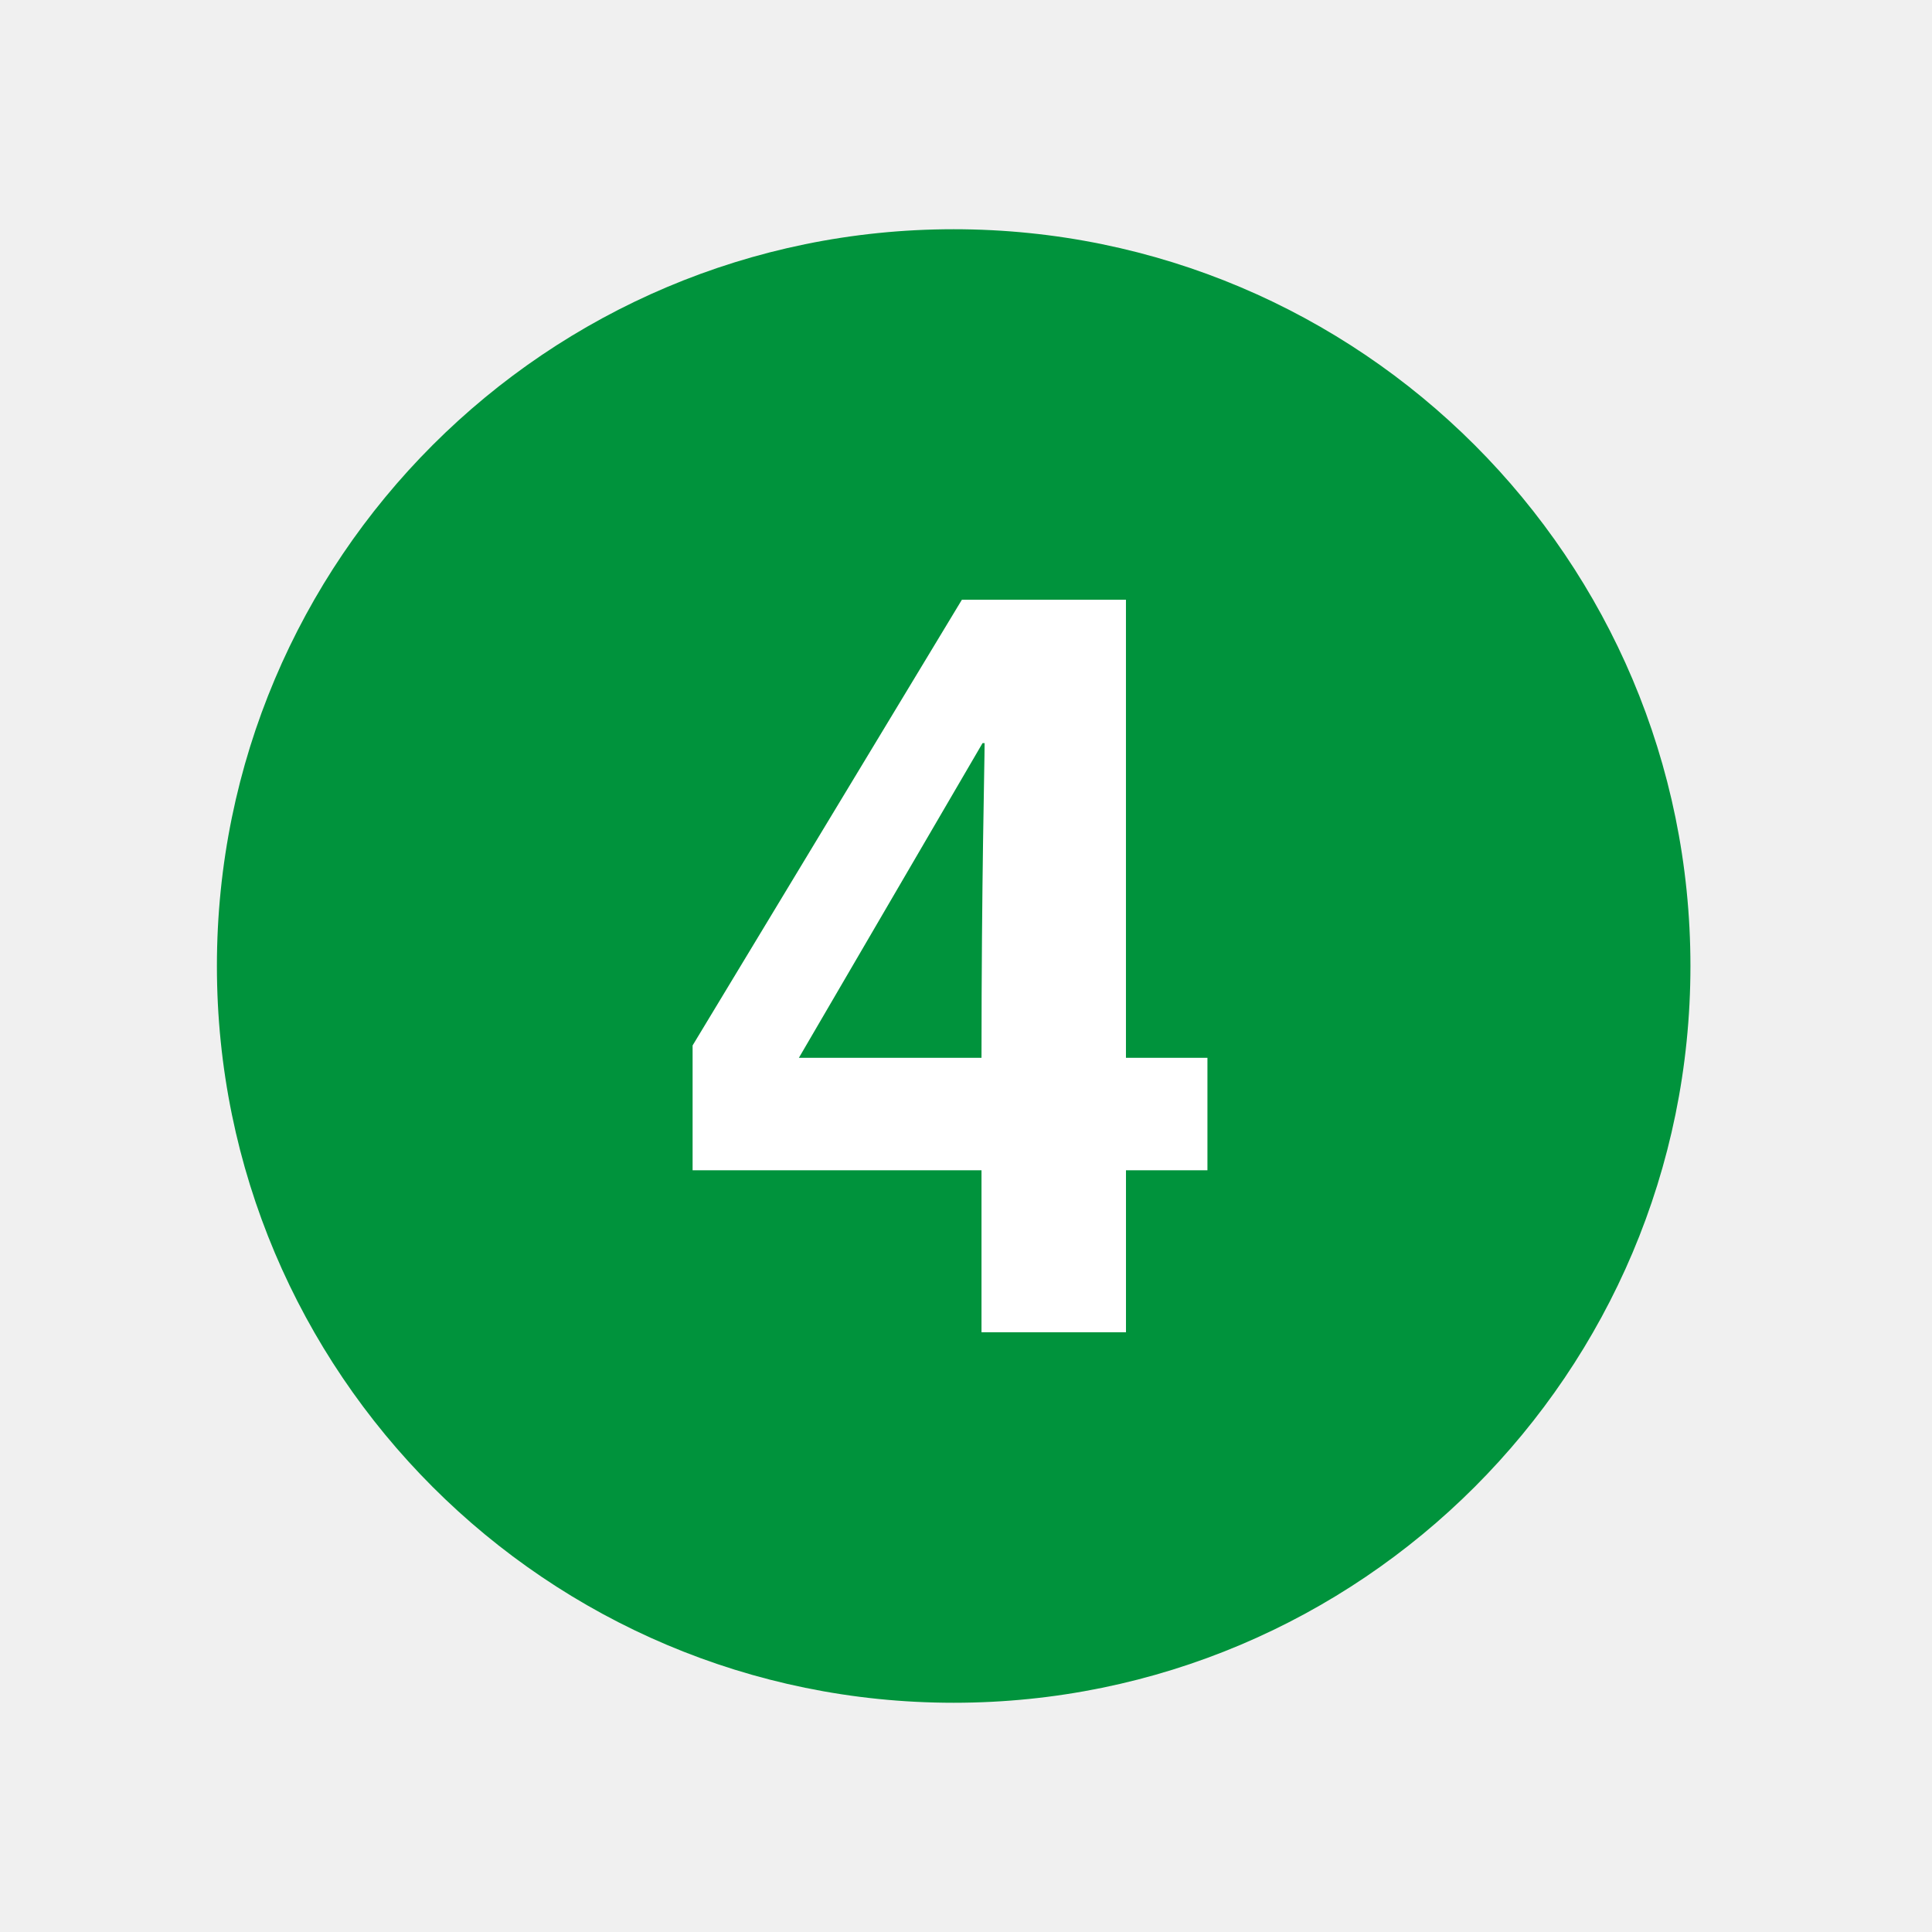
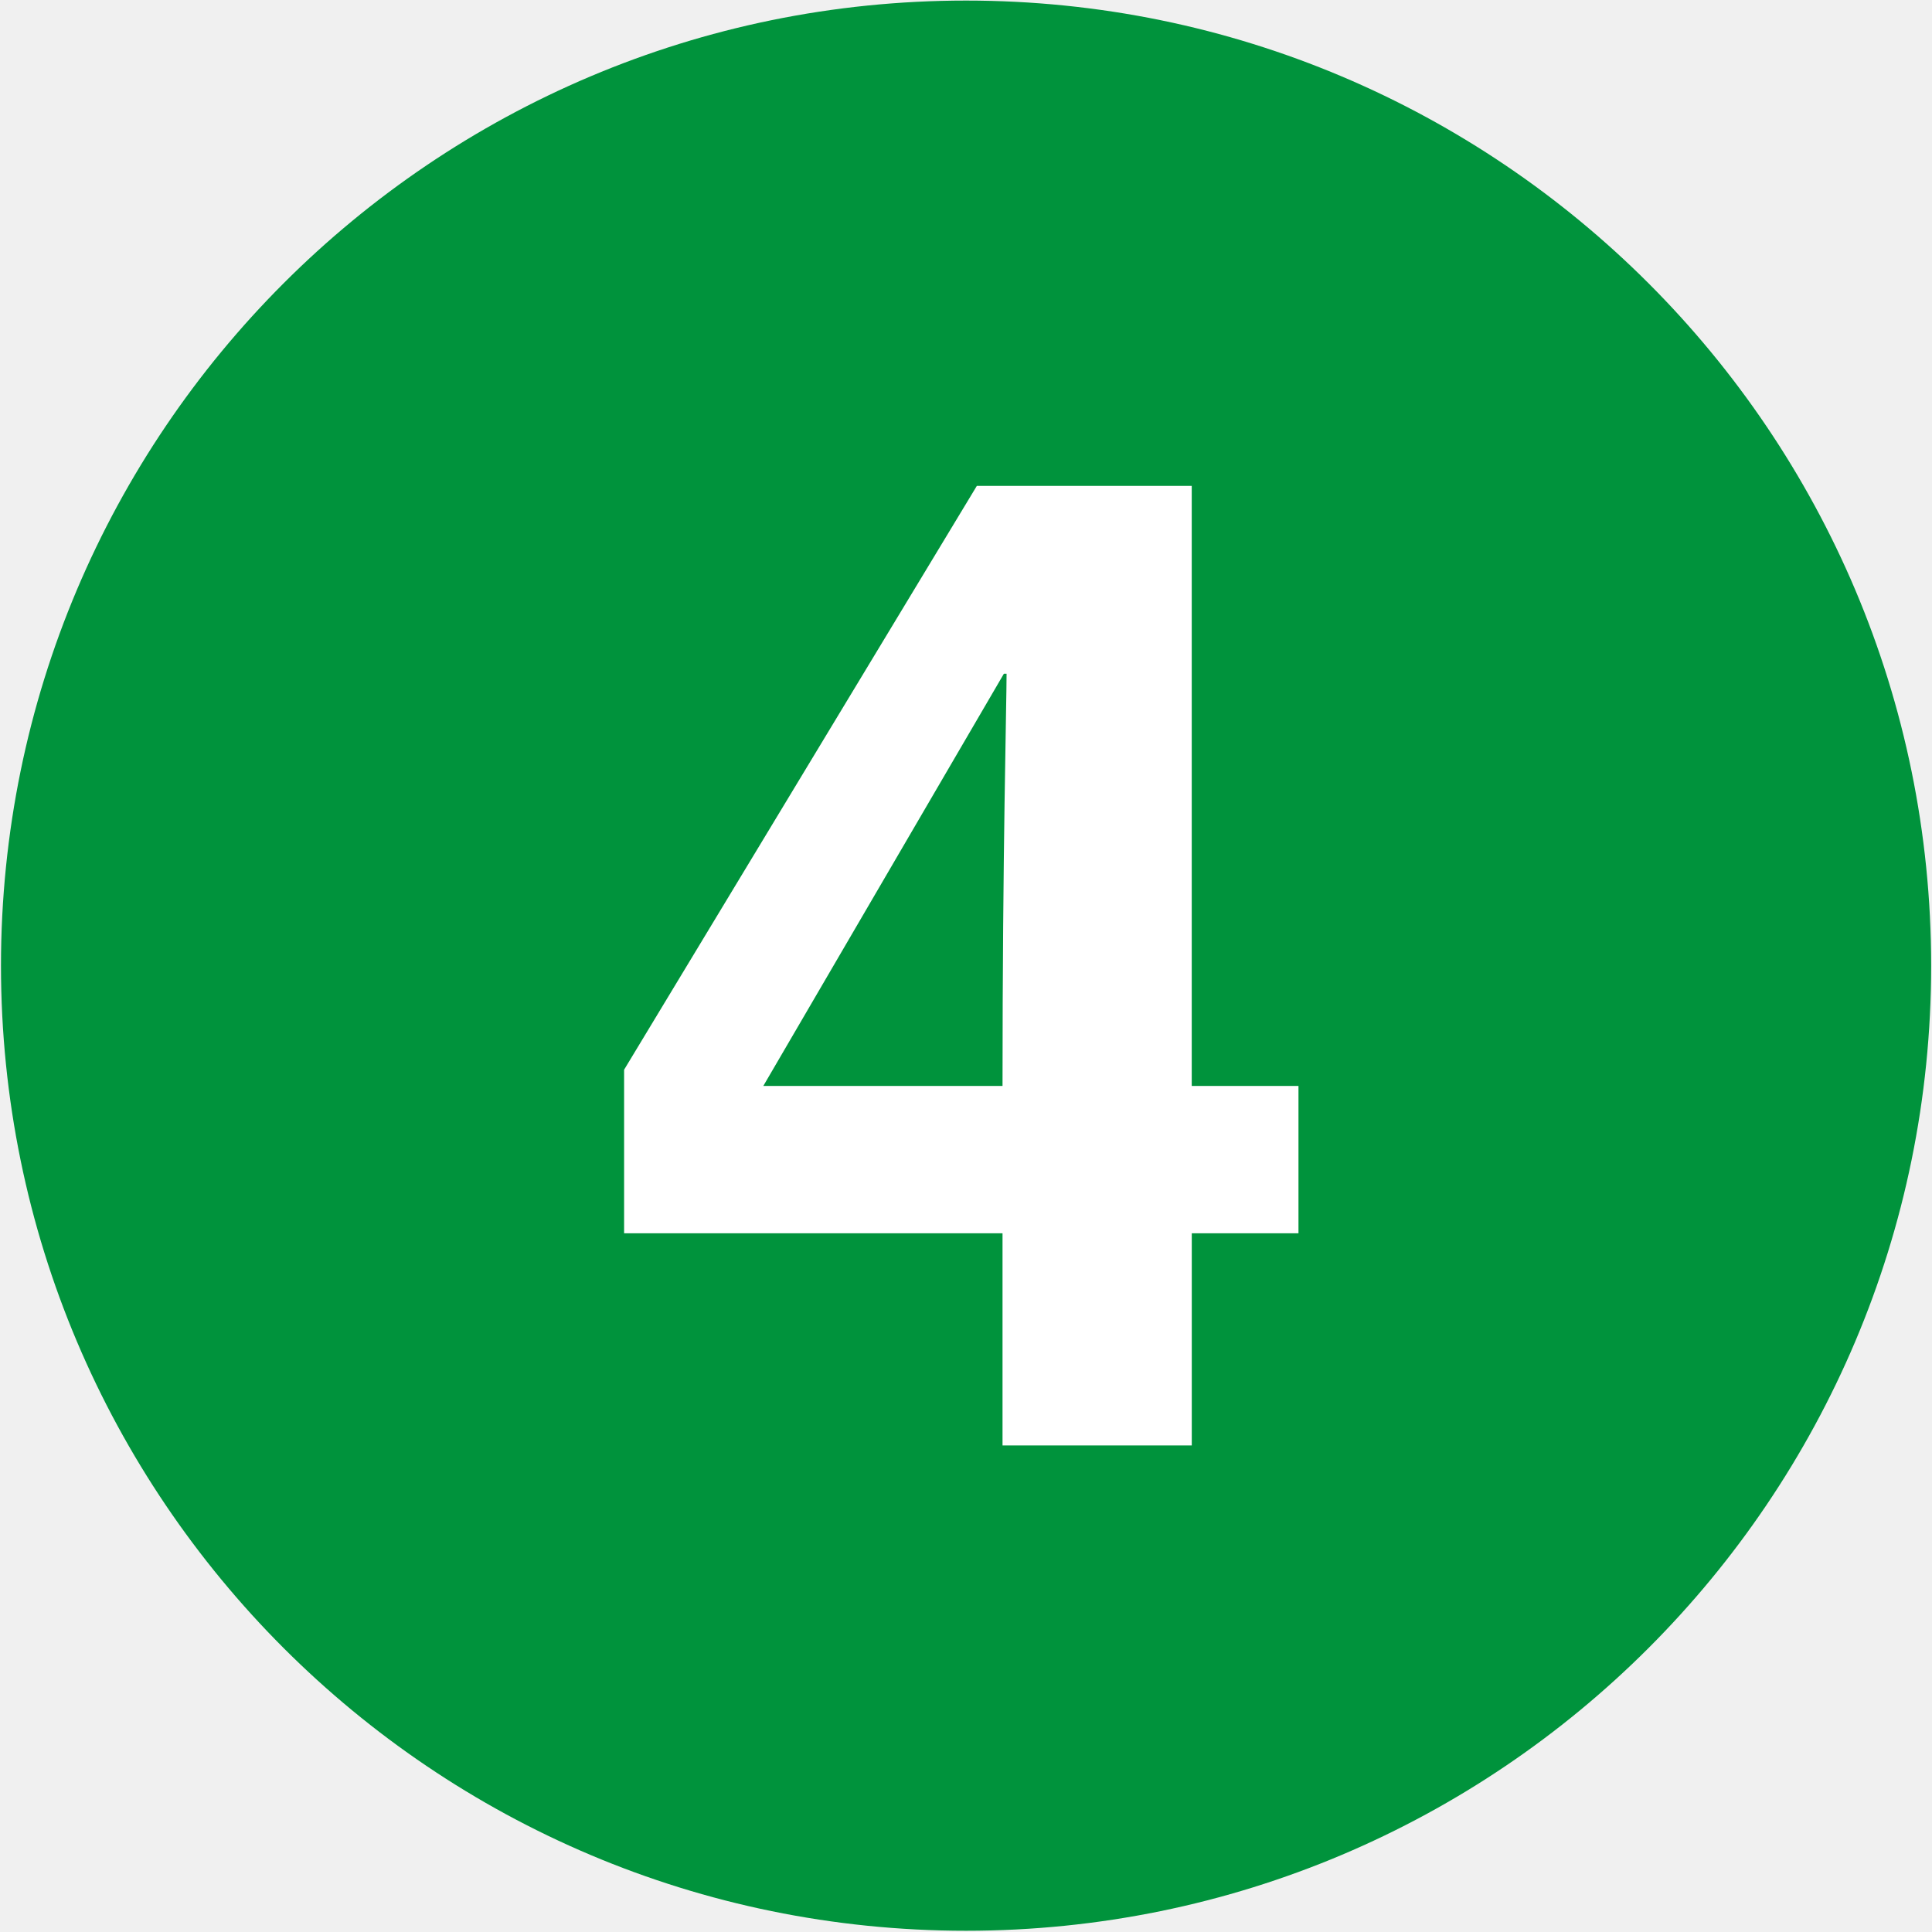
- <svg xmlns="http://www.w3.org/2000/svg" width="74.9" height="74.9">
+ <svg xmlns="http://www.w3.org/2000/svg" viewBox="8.38 8.87 57.18 57.17">
  <circle cy="37.45" cx="36.972" r="28.563" fill="#00933C" />
  <path d="M46.811 45.37h-3.159v6.28h-5.601v-6.28h-11.2v-4.84l10.44-17.28h6.36v17.76h3.159v4.36h.001zm-8.76-4.36c0-6.88.12-11.32.12-12.2h-.08l-7.12 12.2h7.08z" fill="#fff" />
</svg>
